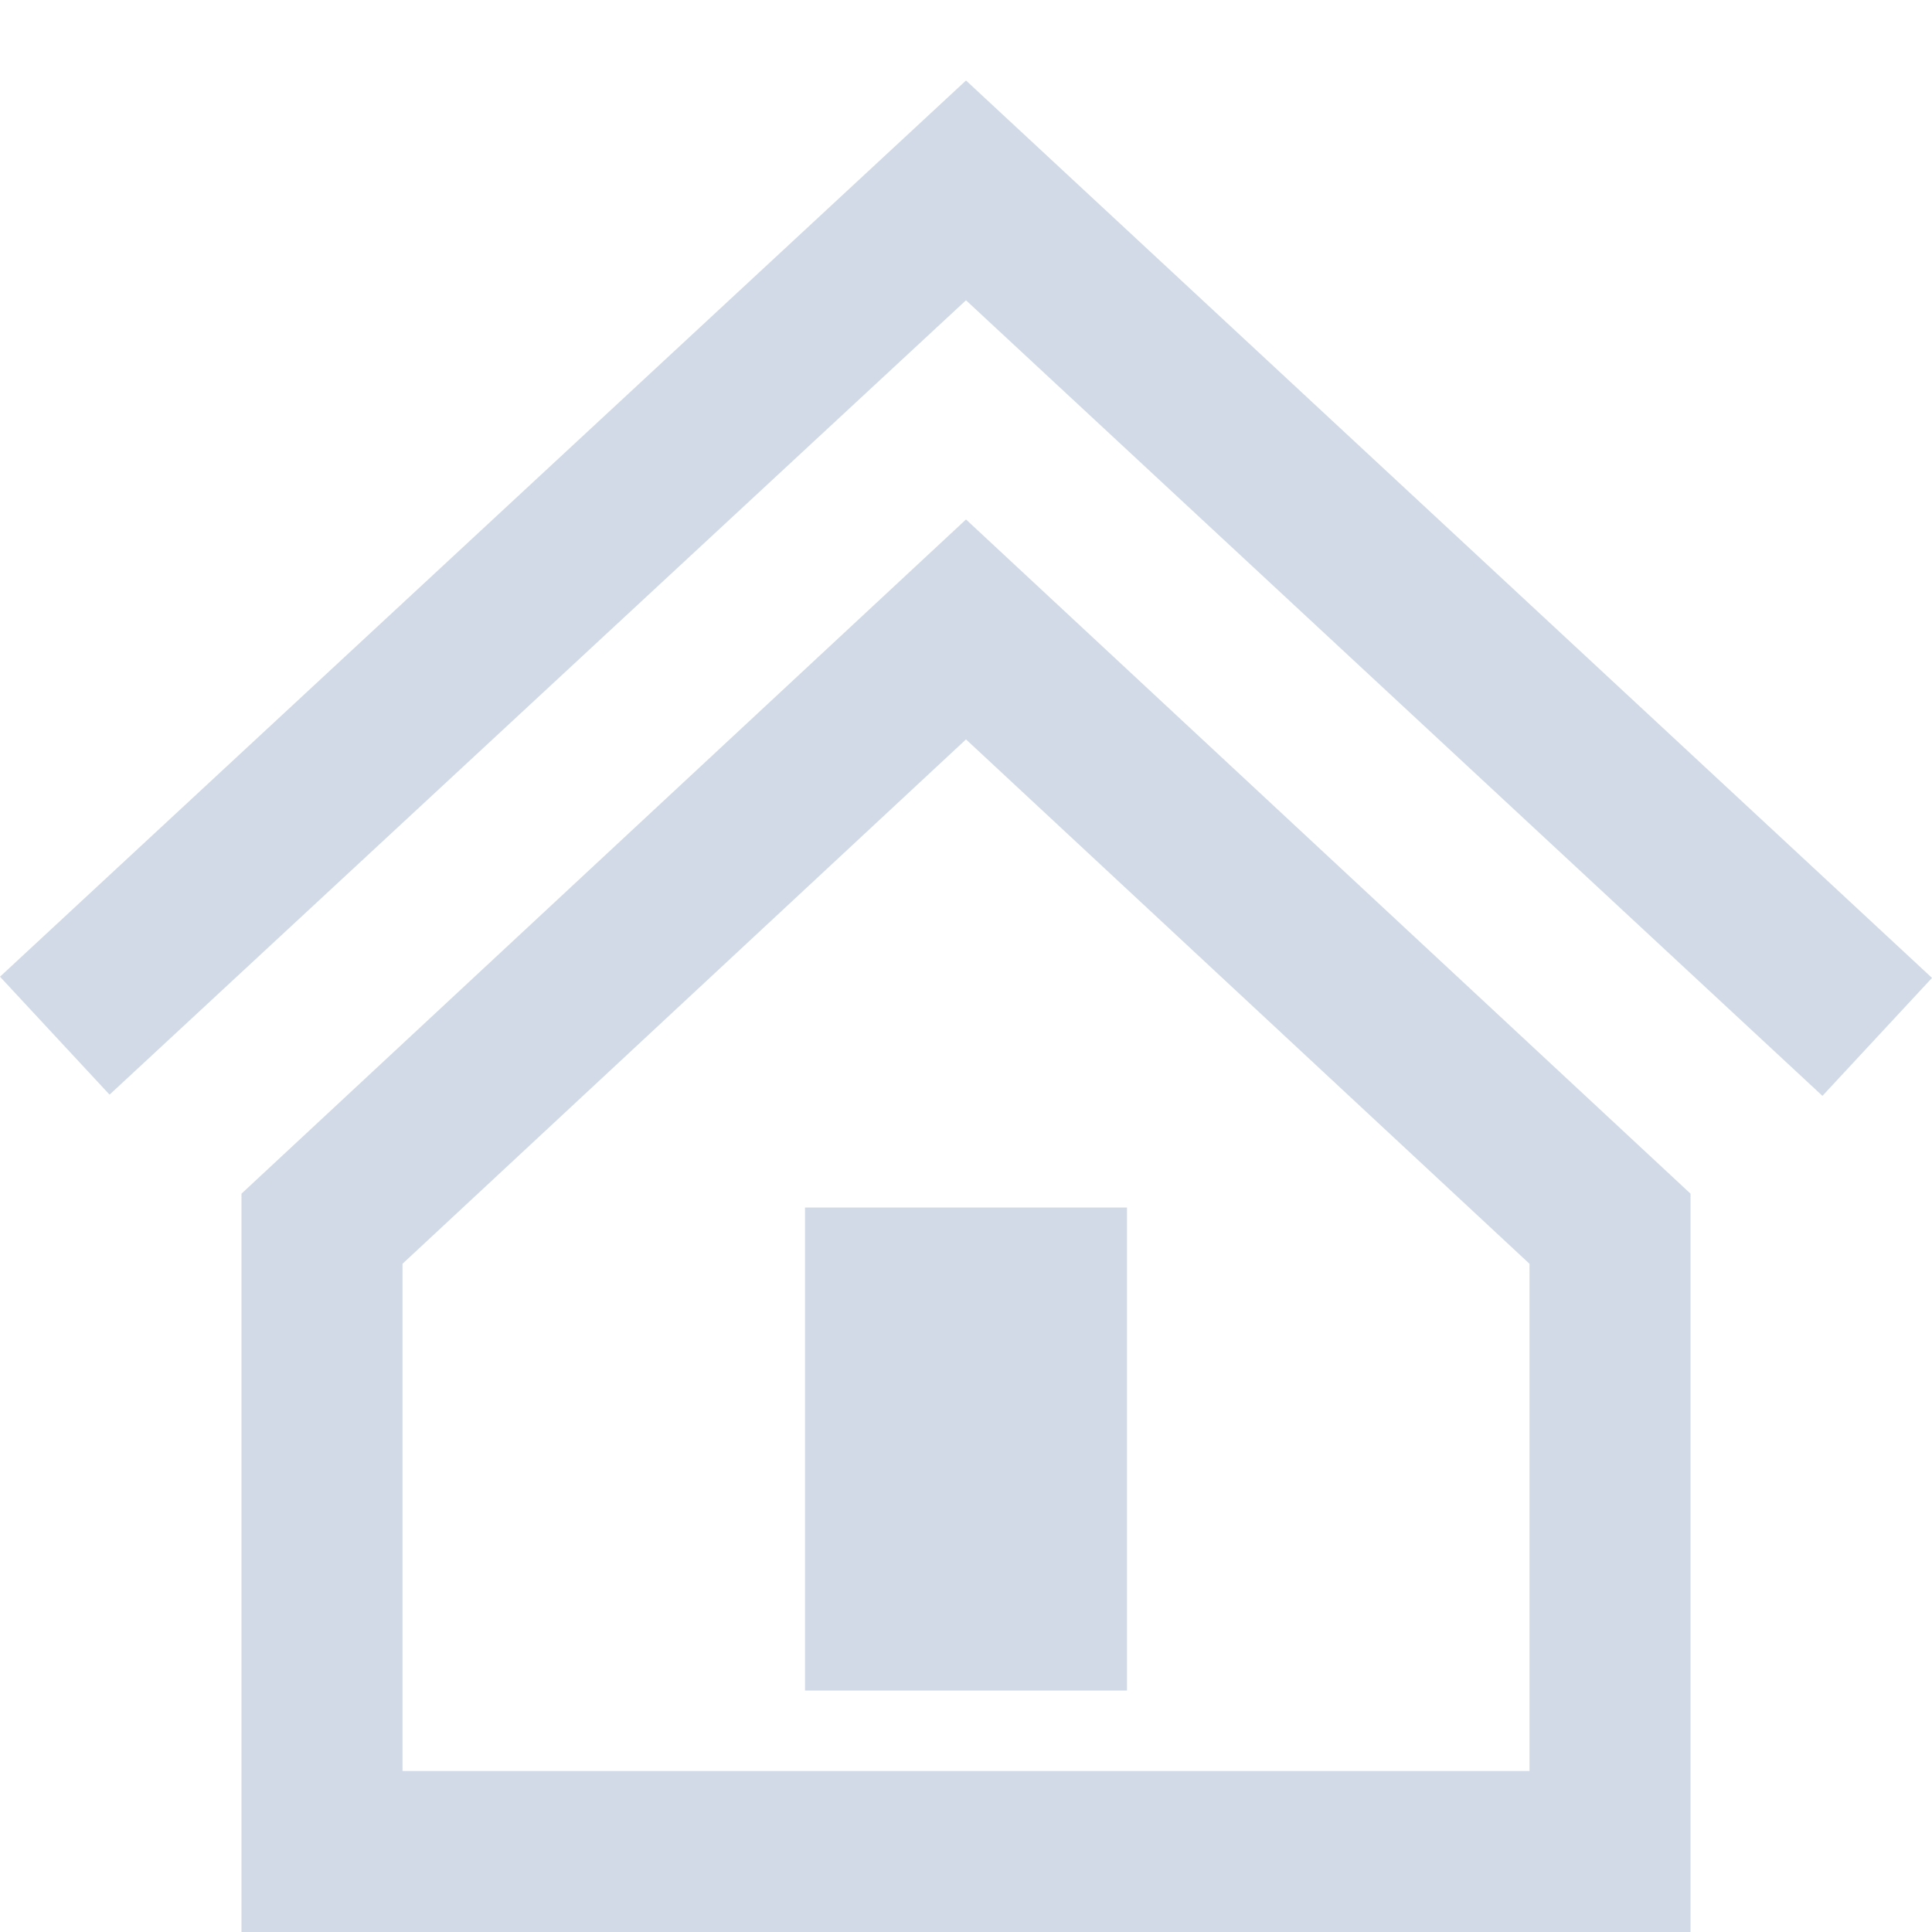
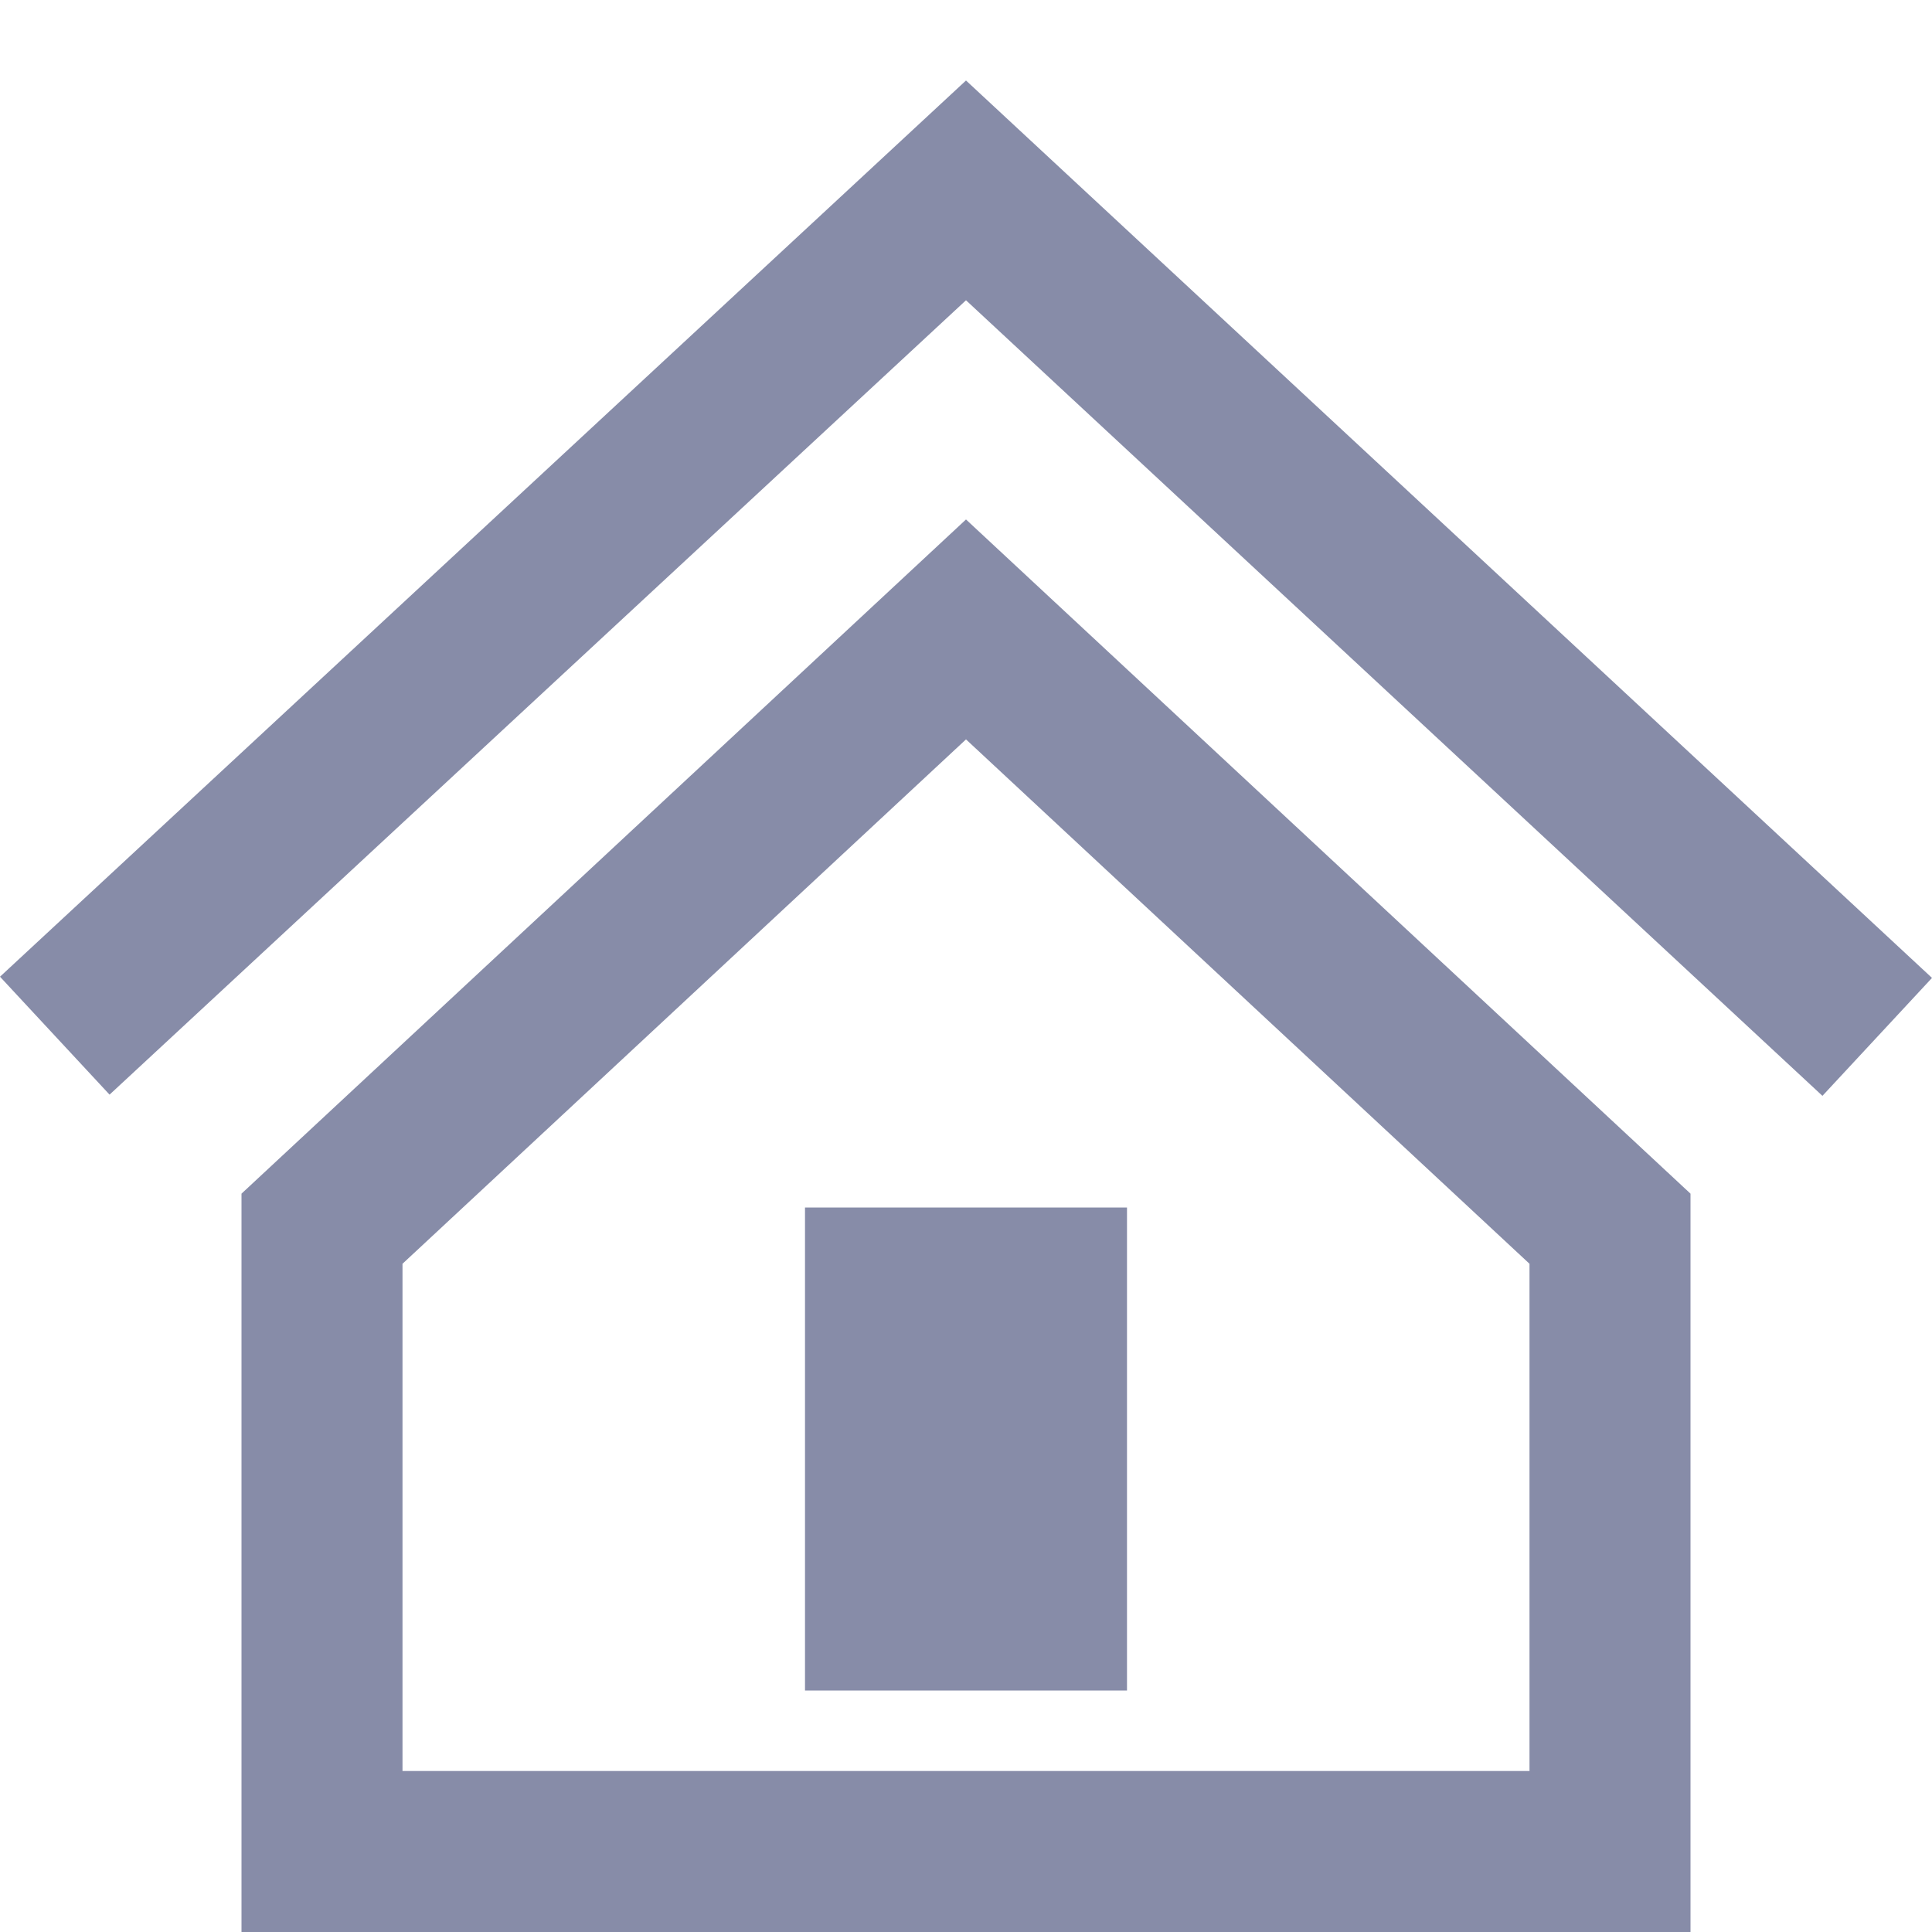
<svg xmlns="http://www.w3.org/2000/svg" width="24" height="24" viewBox="0 0 24 24">
-   <path fill="#D1DAE6" d="M12 9.185l7 6.514v6.301h-14v-6.301l7-6.514zm0-2.732l-9 8.375v9.172h18v-9.172l-9-8.375zm2 14.547h-4v-6h4v6zm10-8.852l-1.361 1.465-10.639-9.883-10.639 9.868-1.361-1.465 12-11.133 12 11.148z" />
+   <path fill="#878CA8" d="M12 9.185l7 6.514v6.301h-14v-6.301l7-6.514zm0-2.732l-9 8.375v9.172h18v-9.172l-9-8.375zm2 14.547h-4v-6h4v6zm10-8.852l-1.361 1.465-10.639-9.883-10.639 9.868-1.361-1.465 12-11.133 12 11.148z" />
</svg>
